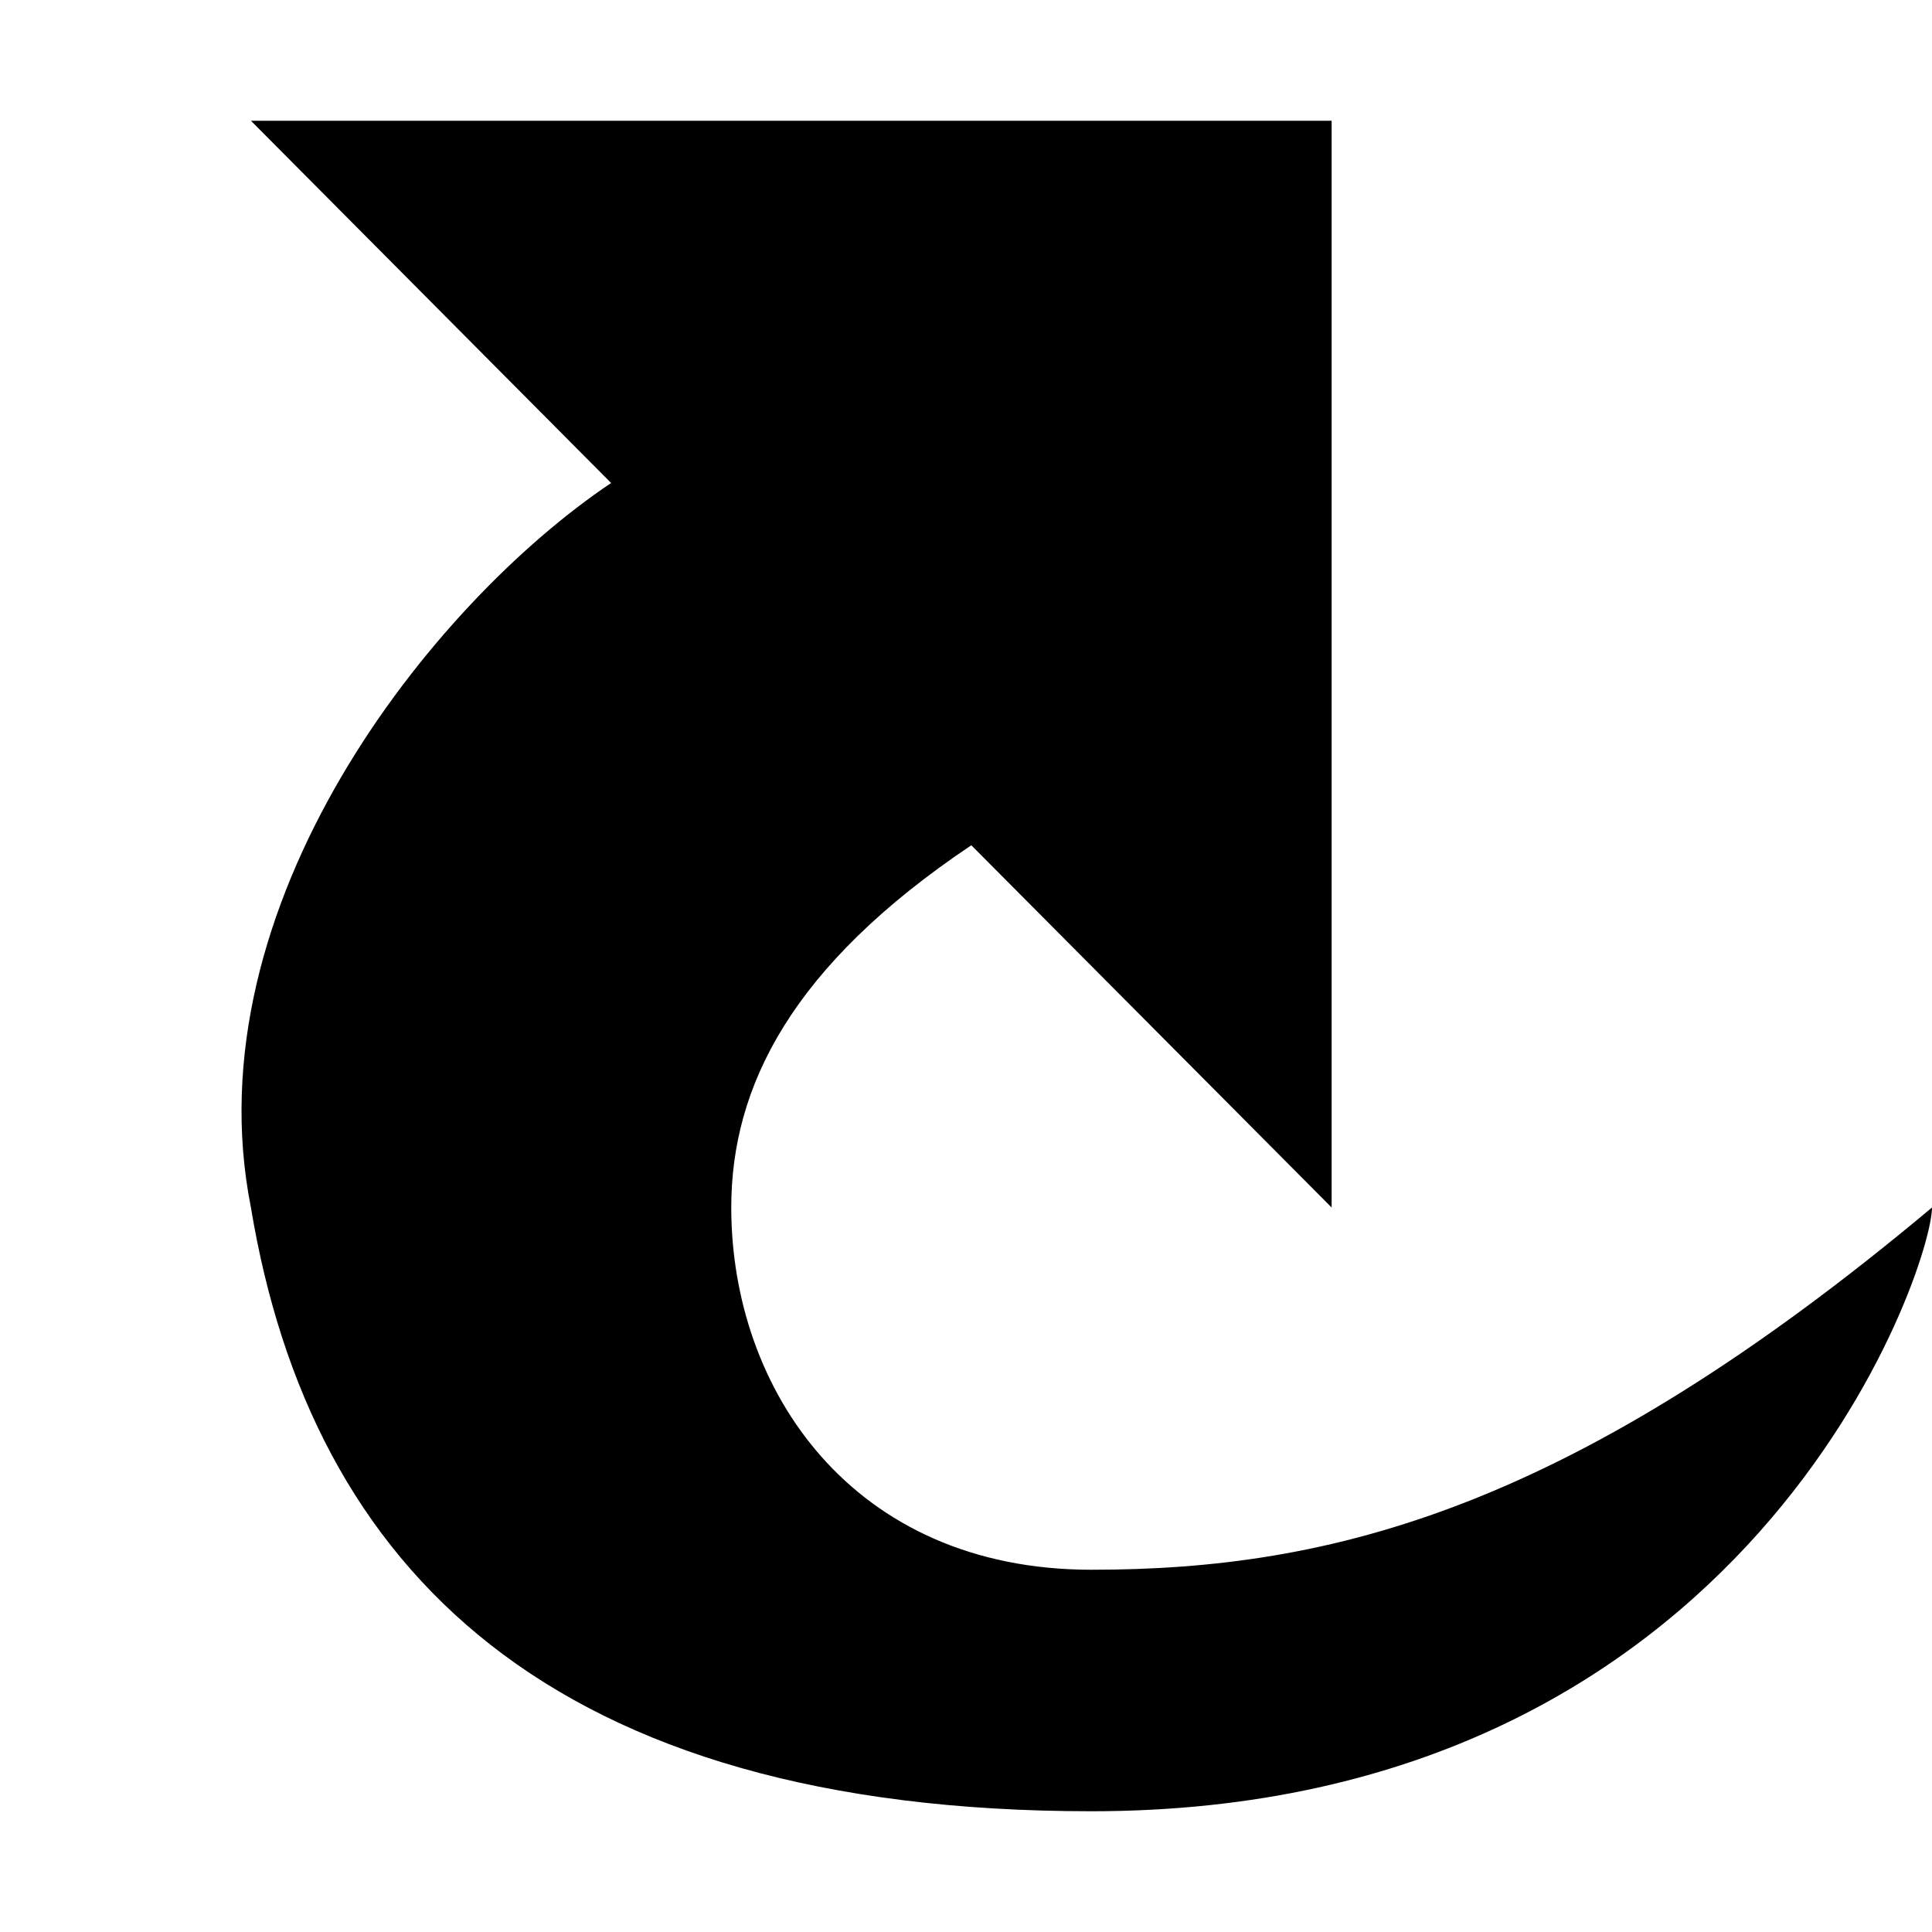
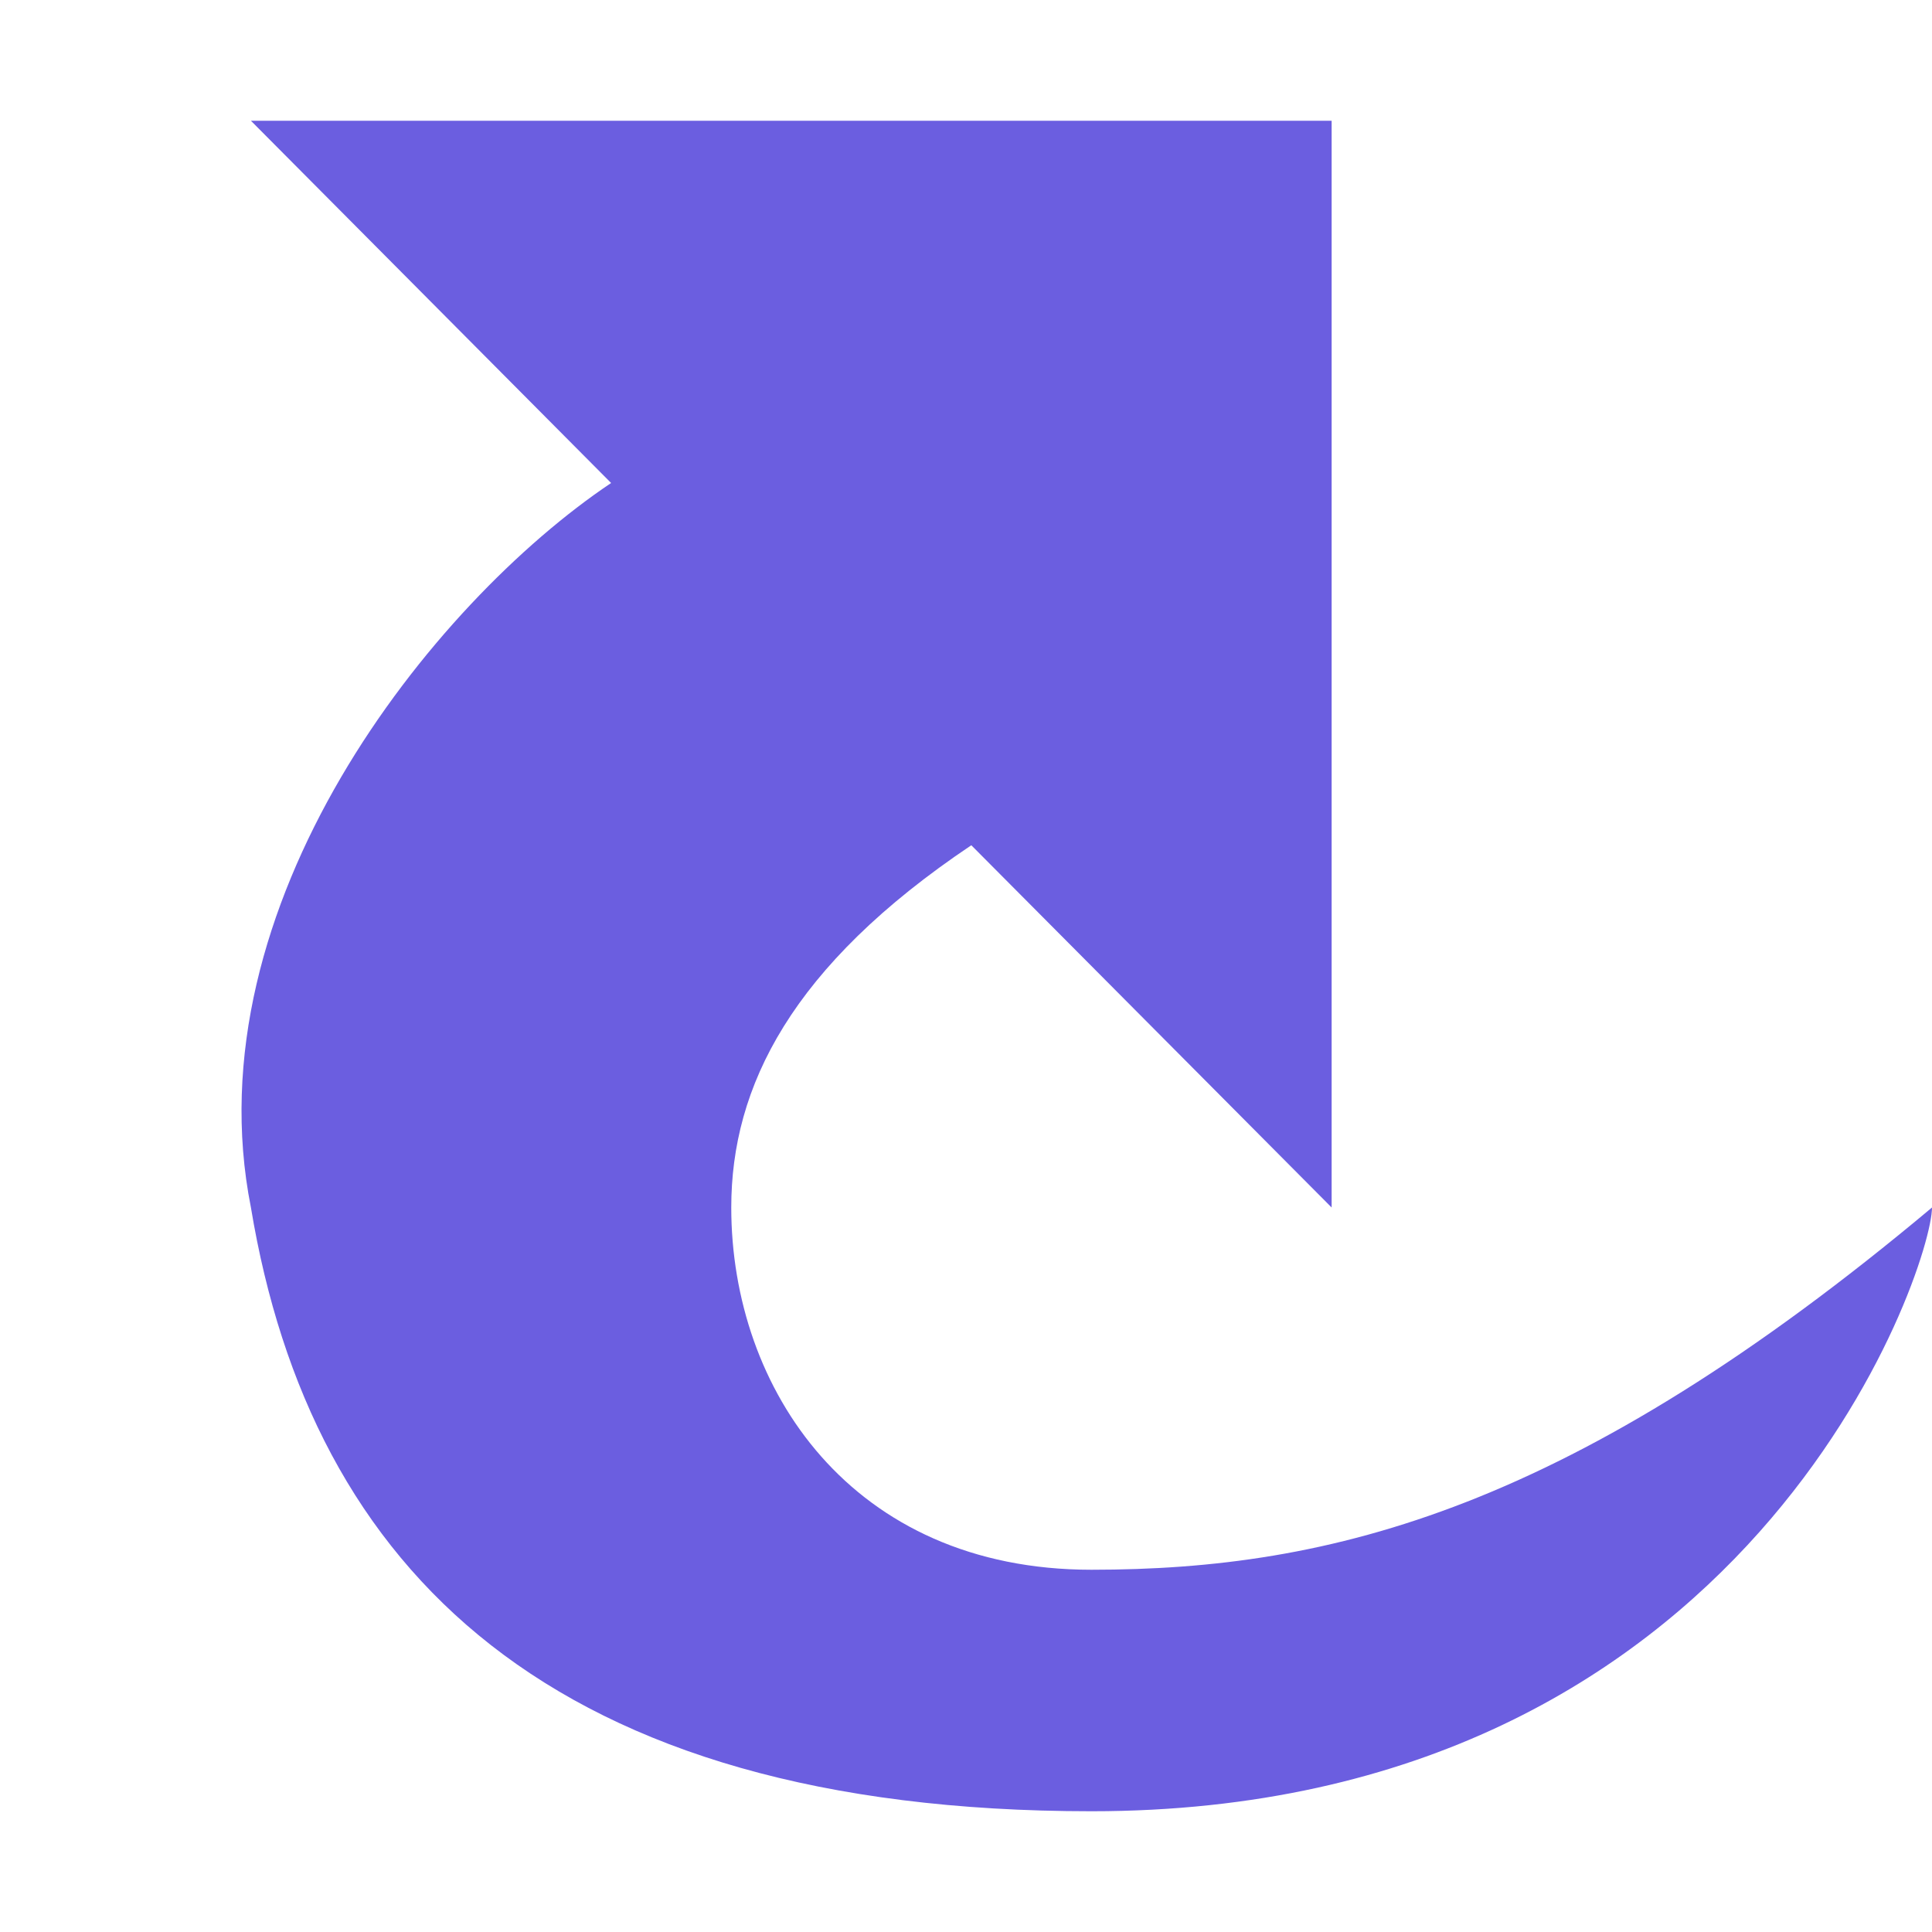
<svg xmlns="http://www.w3.org/2000/svg" height="16px" version="1.1" viewBox="0 0 16 16" width="16px">
  <defs />
  <g fill="none" fill-rule="evenodd" id="Icons with numbers" stroke="none" stroke-width="1">
-     <g fill="#000000" id="Group" transform="translate(-432, -432)">
+     <g fill="#6b5ee0" id="Group" transform="translate(-432, -432)">
      <path d="M438.972,442 L438.972,433 L447.922,433 L444.939,436 C446.43,437 448.419,439.5 447.922,442 C447.425,445 445.436,447 440.961,447 C435.492,447 434,442.5 434,442 C436.983,444.5 438.972,445 440.961,445 C442.95,445 443.944,443.5 443.944,442 C443.944,441 443.447,440 441.956,439 L438.972,442 L438.972,442 Z M438.972,442" id="Shape copy" transform="translate(441, 440) scale(-1, 1) translate(-441, -440) " />
    </g>
  </g>
</svg>
